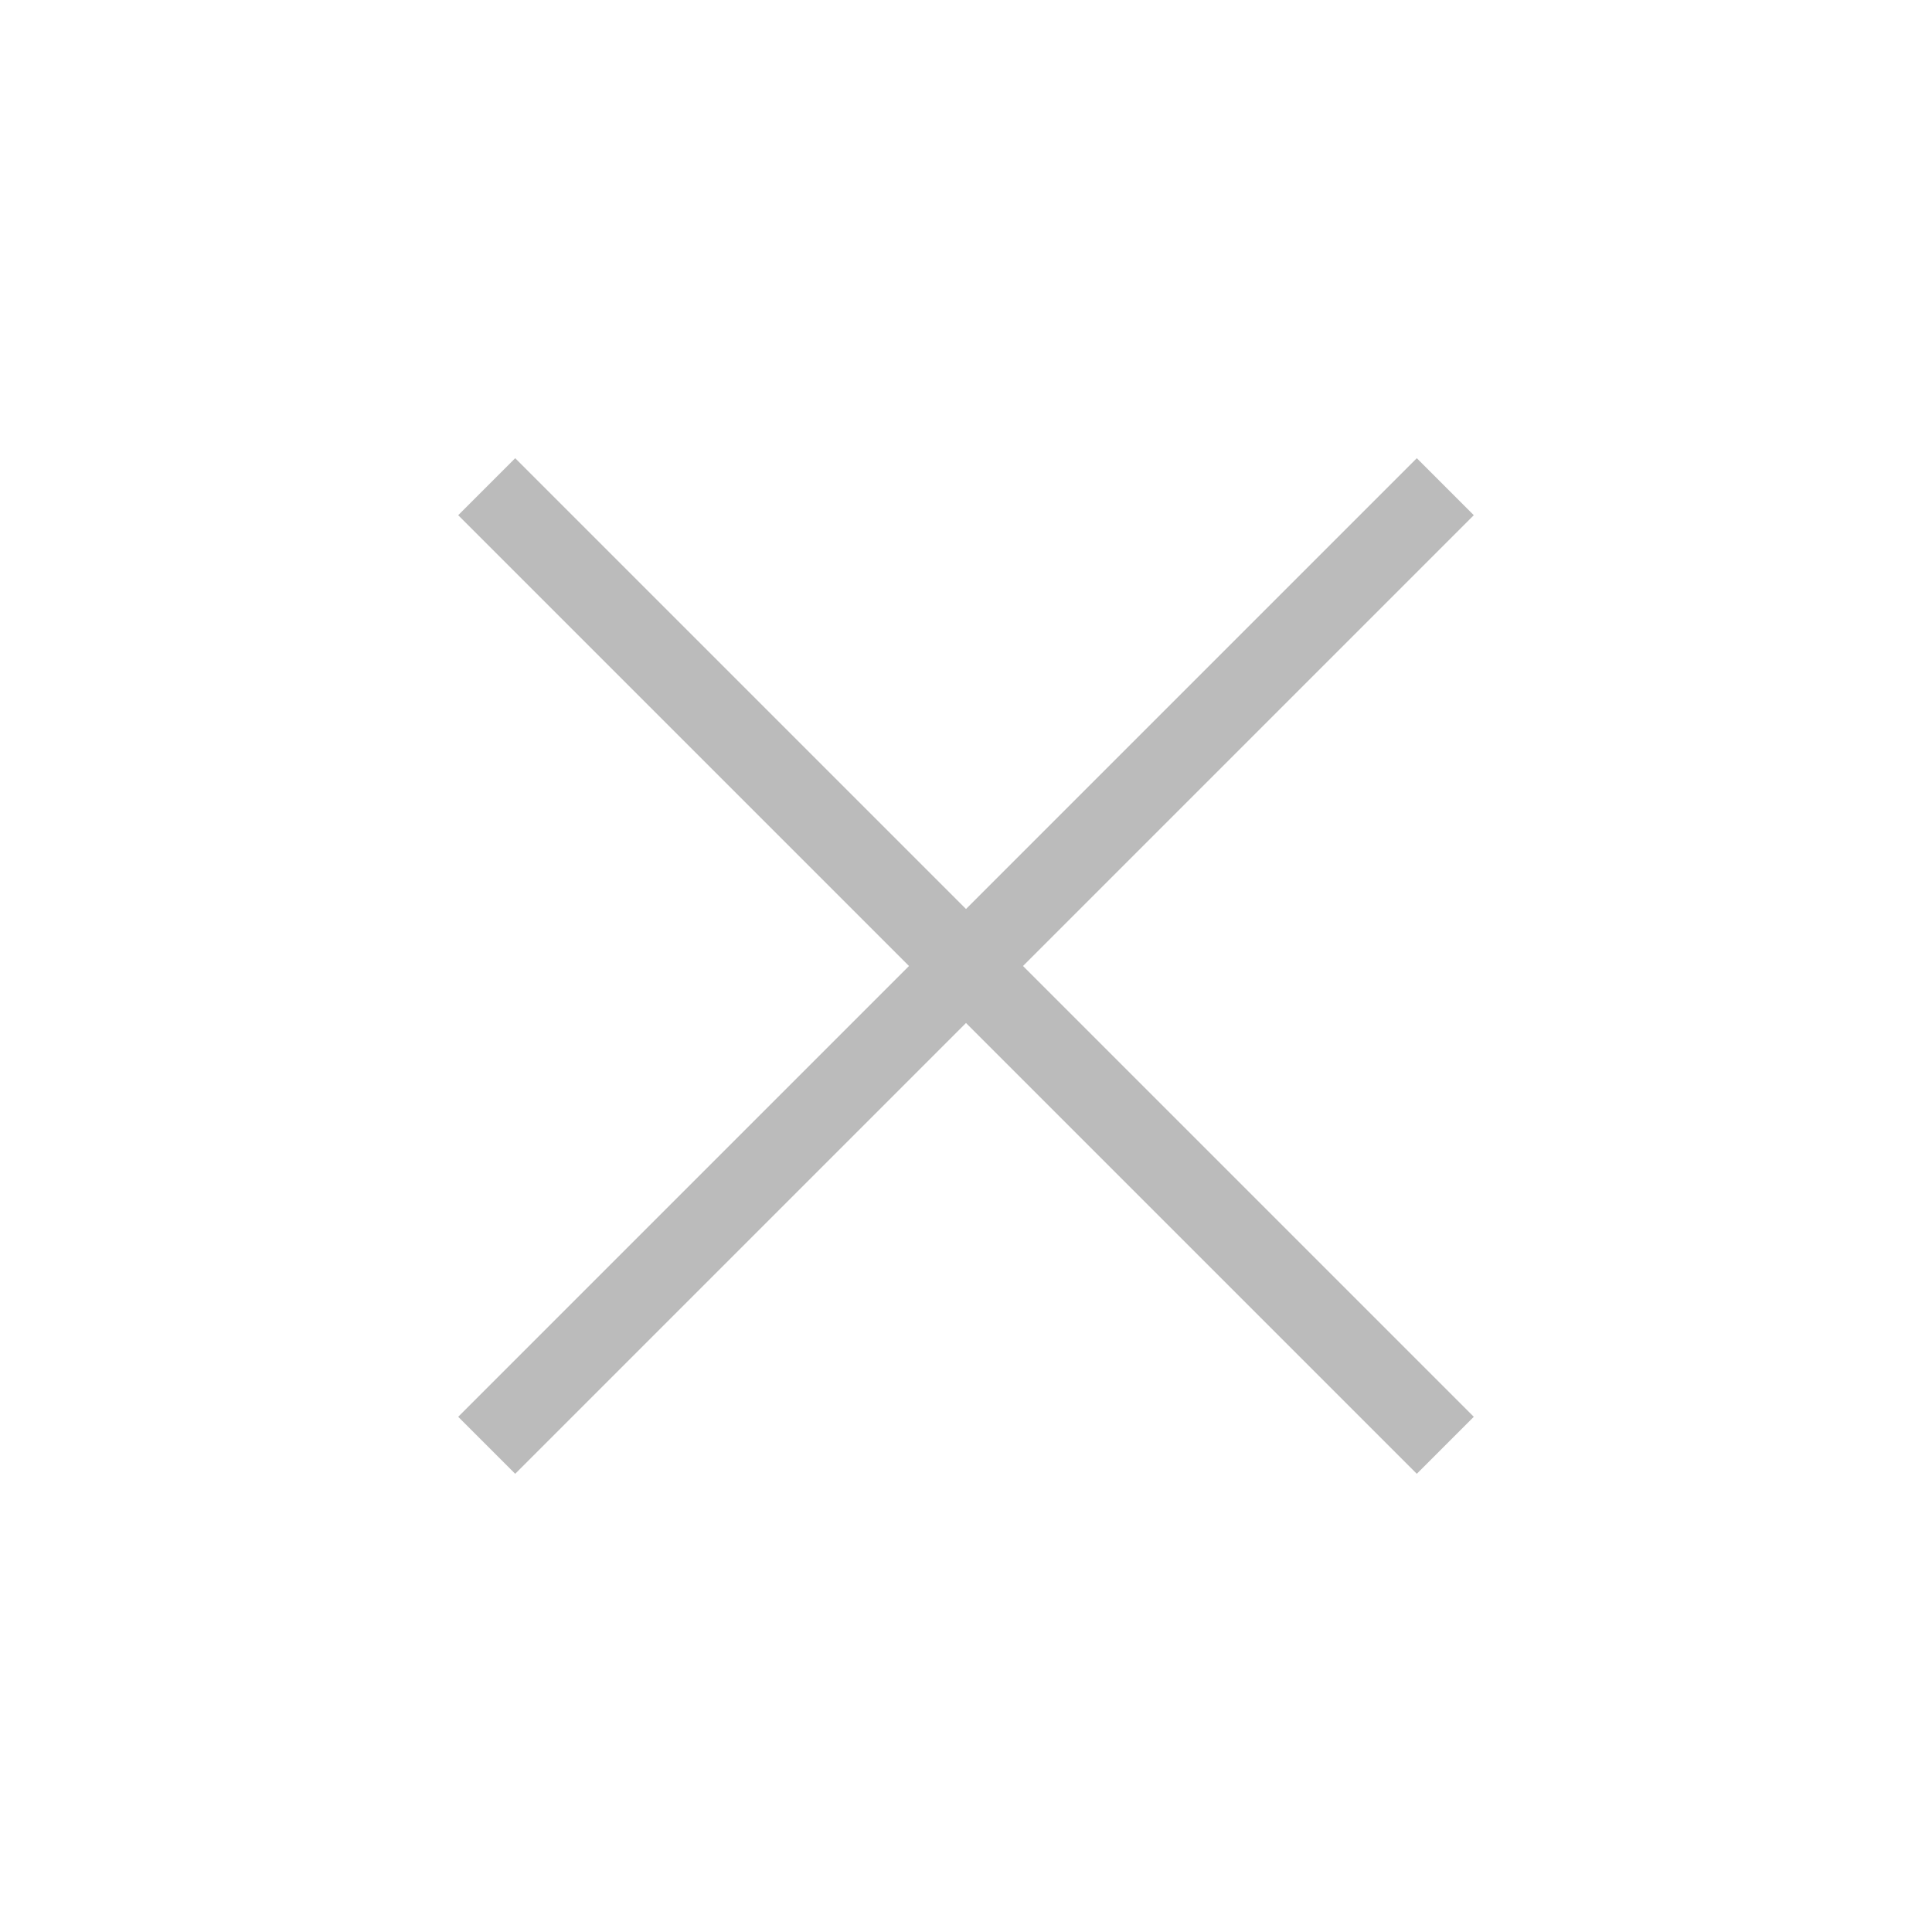
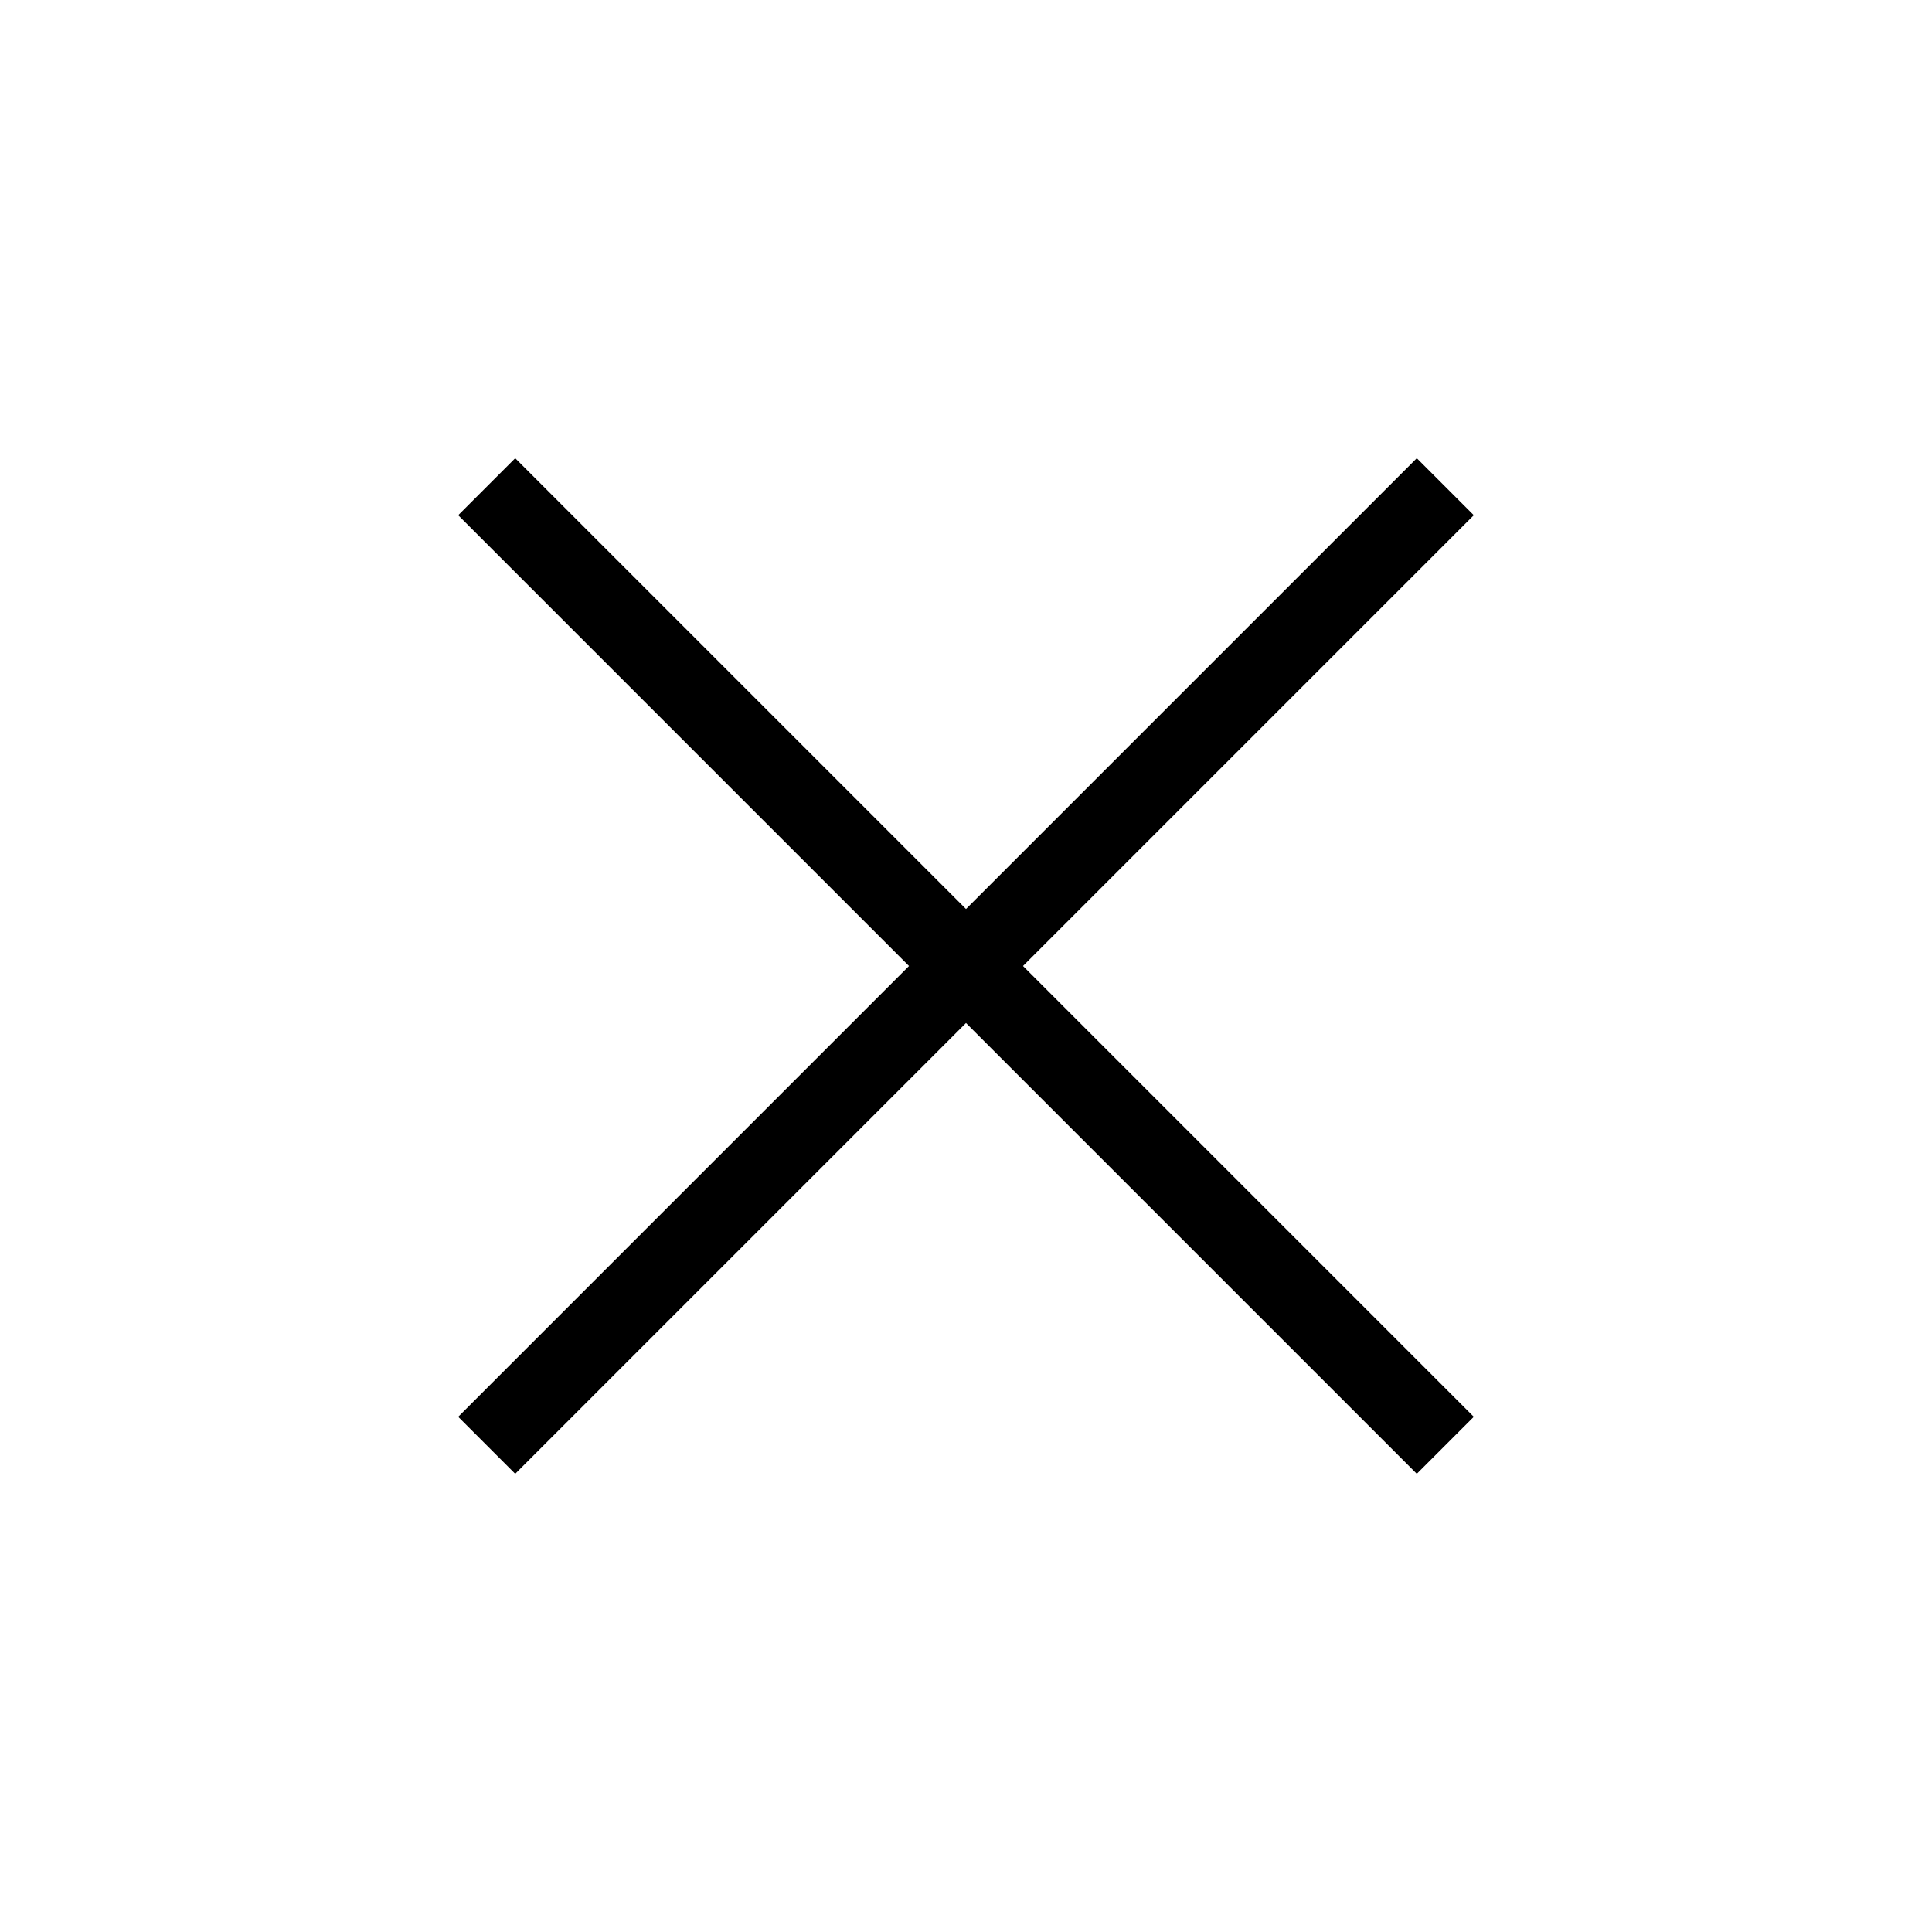
<svg xmlns="http://www.w3.org/2000/svg" width="24" height="24" viewBox="0 0 24 24" fill="none">
-   <mask id="mask0_45_57" style="mask-type:alpha" maskUnits="userSpaceOnUse" x="0" y="0" width="24" height="24">
+   <mask id="mask0_197_4603" style="mask-type:alpha" maskUnits="userSpaceOnUse" x="0" y="0" width="24" height="24">
    <rect width="24" height="24" fill="#D9D9D9" />
  </mask>
-   <g mask="url(#mask0_45_57)">
-     <path d="M6.4 18.308L5.692 17.6L11.292 12L5.692 6.4L6.4 5.692L12 11.292L17.6 5.692L18.308 6.4L12.708 12L18.308 17.6L17.6 18.308L12 12.708L6.4 18.308Z" fill="#BBBBBB" />
+   <g mask="url(#mask0_197_4603)">
+     <path d="M6.4 18.308L5.692 17.6L11.292 12L5.692 6.4L6.4 5.692L12 11.292L17.6 5.692L18.308 6.4L12.708 12L18.308 17.6L17.6 18.308L12 12.708L6.4 18.308Z" fill="black" />
  </g>
</svg>
